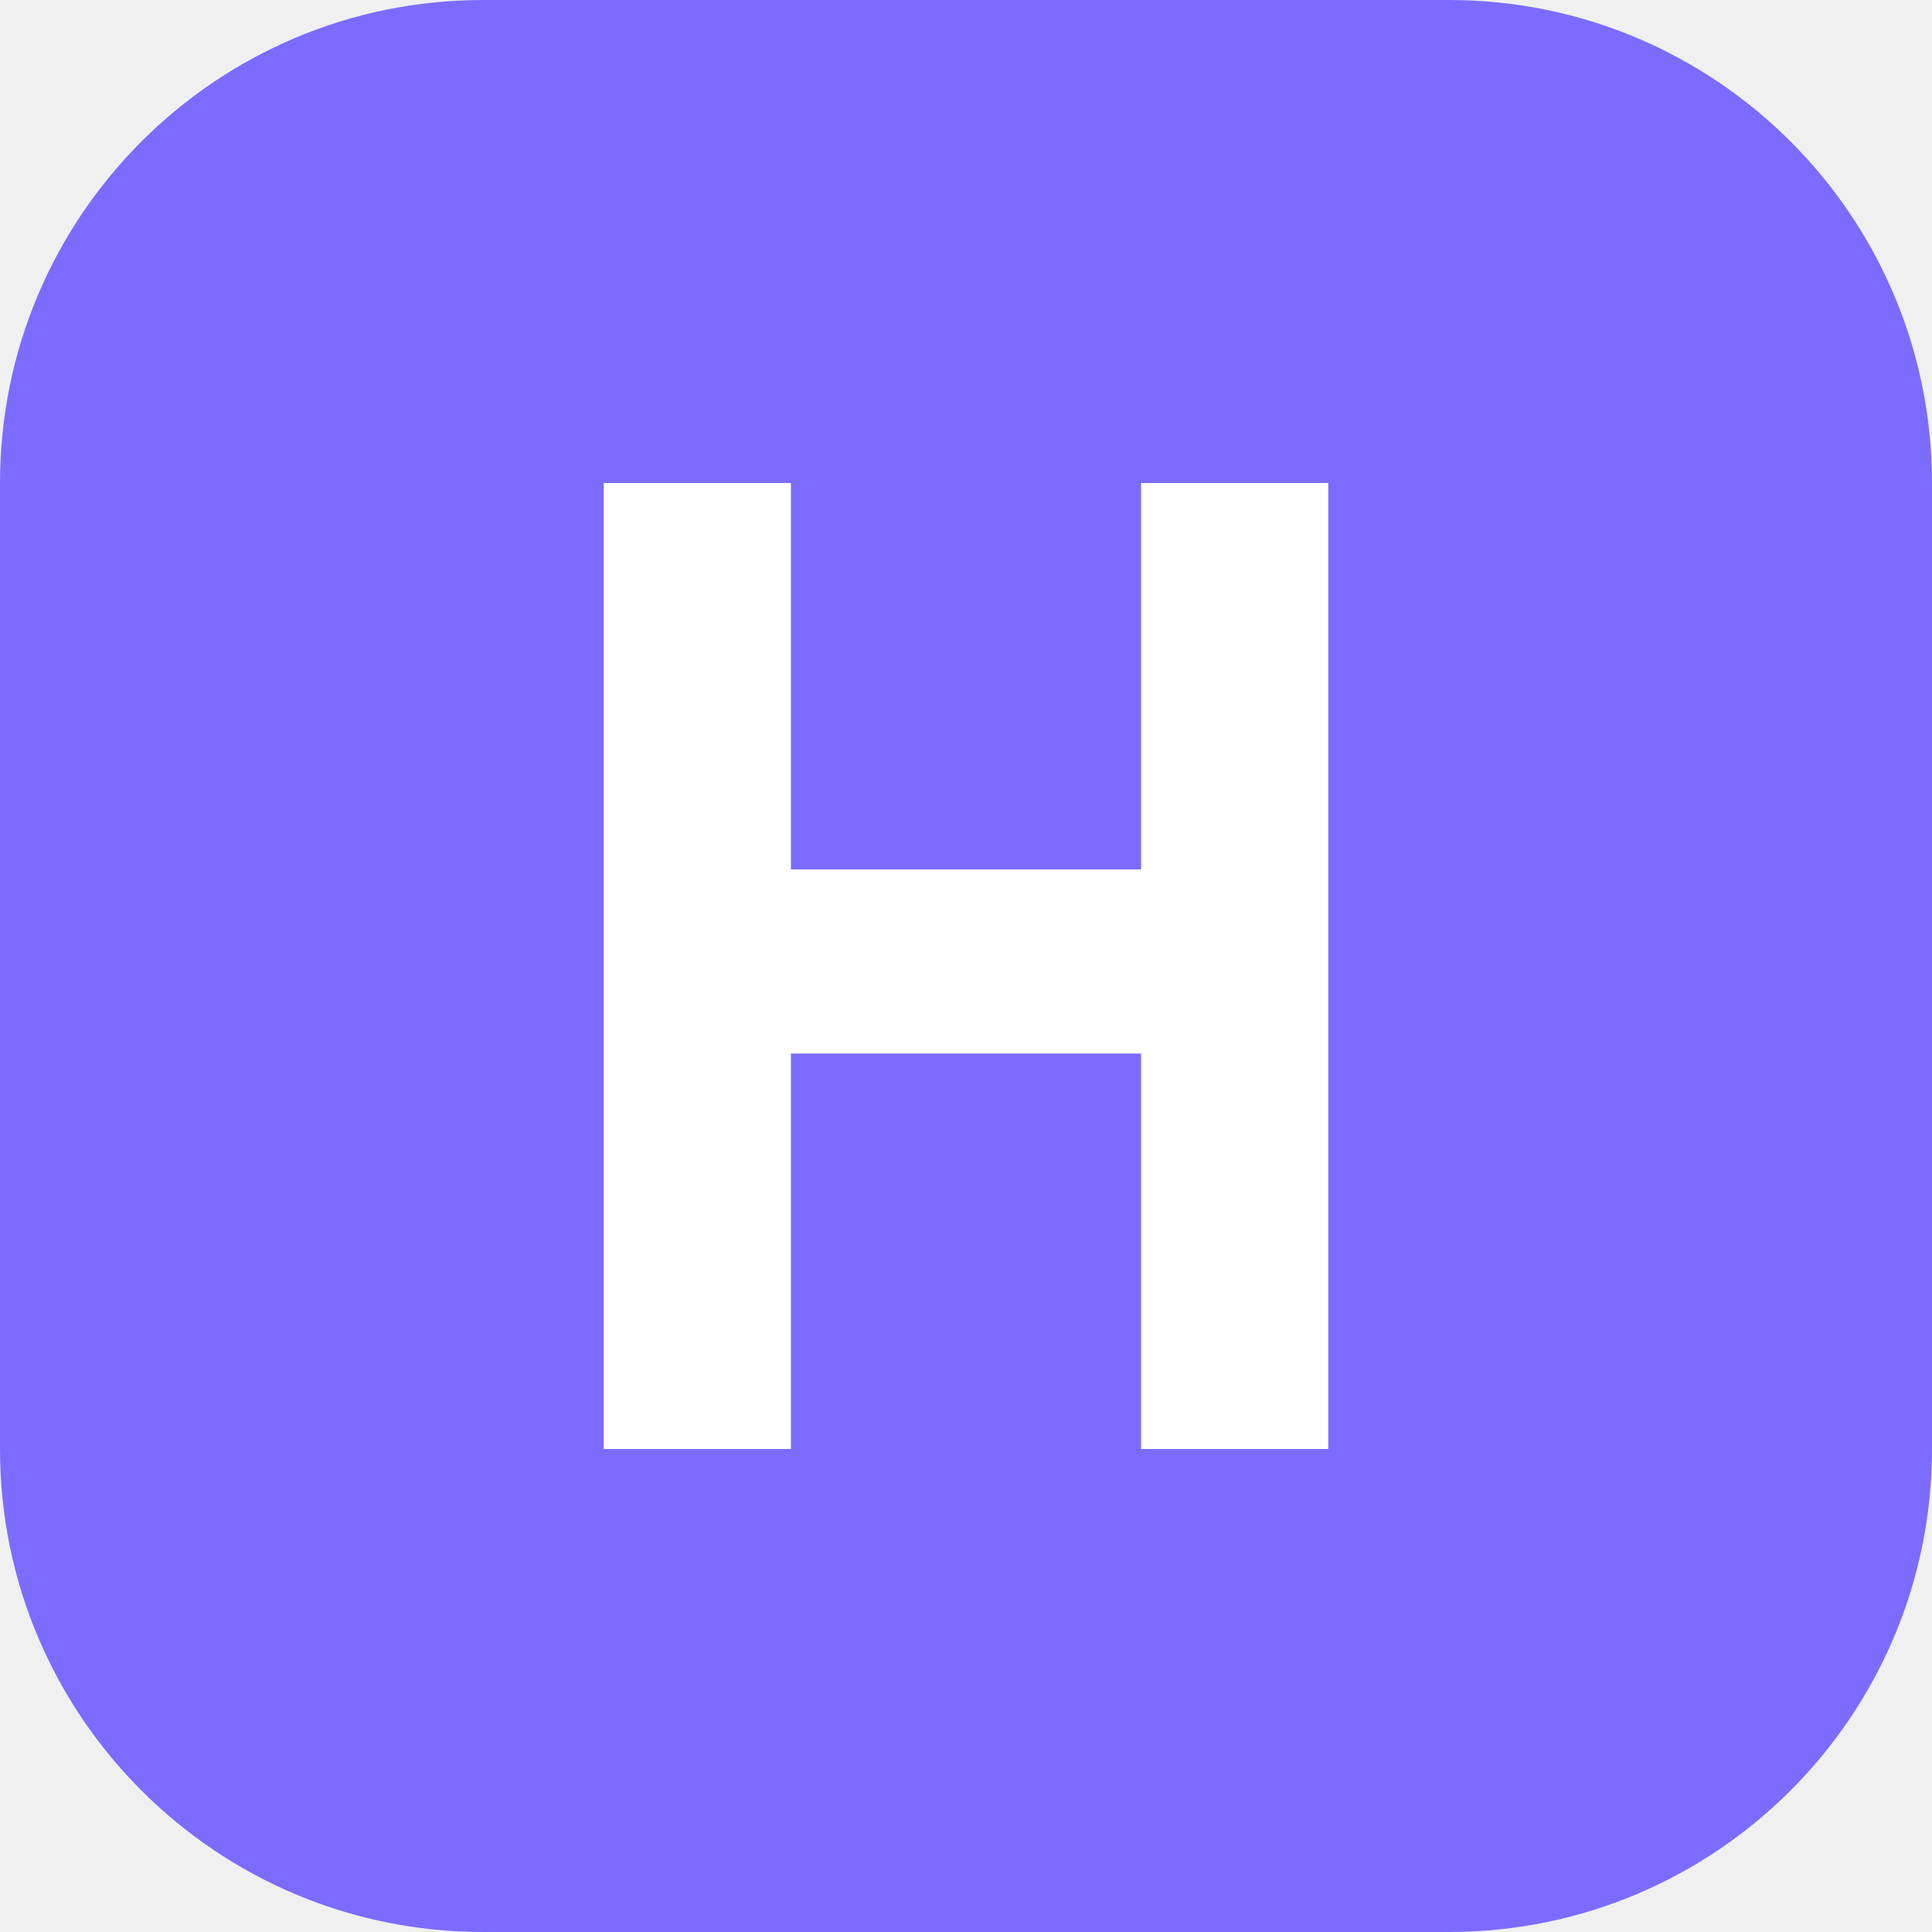
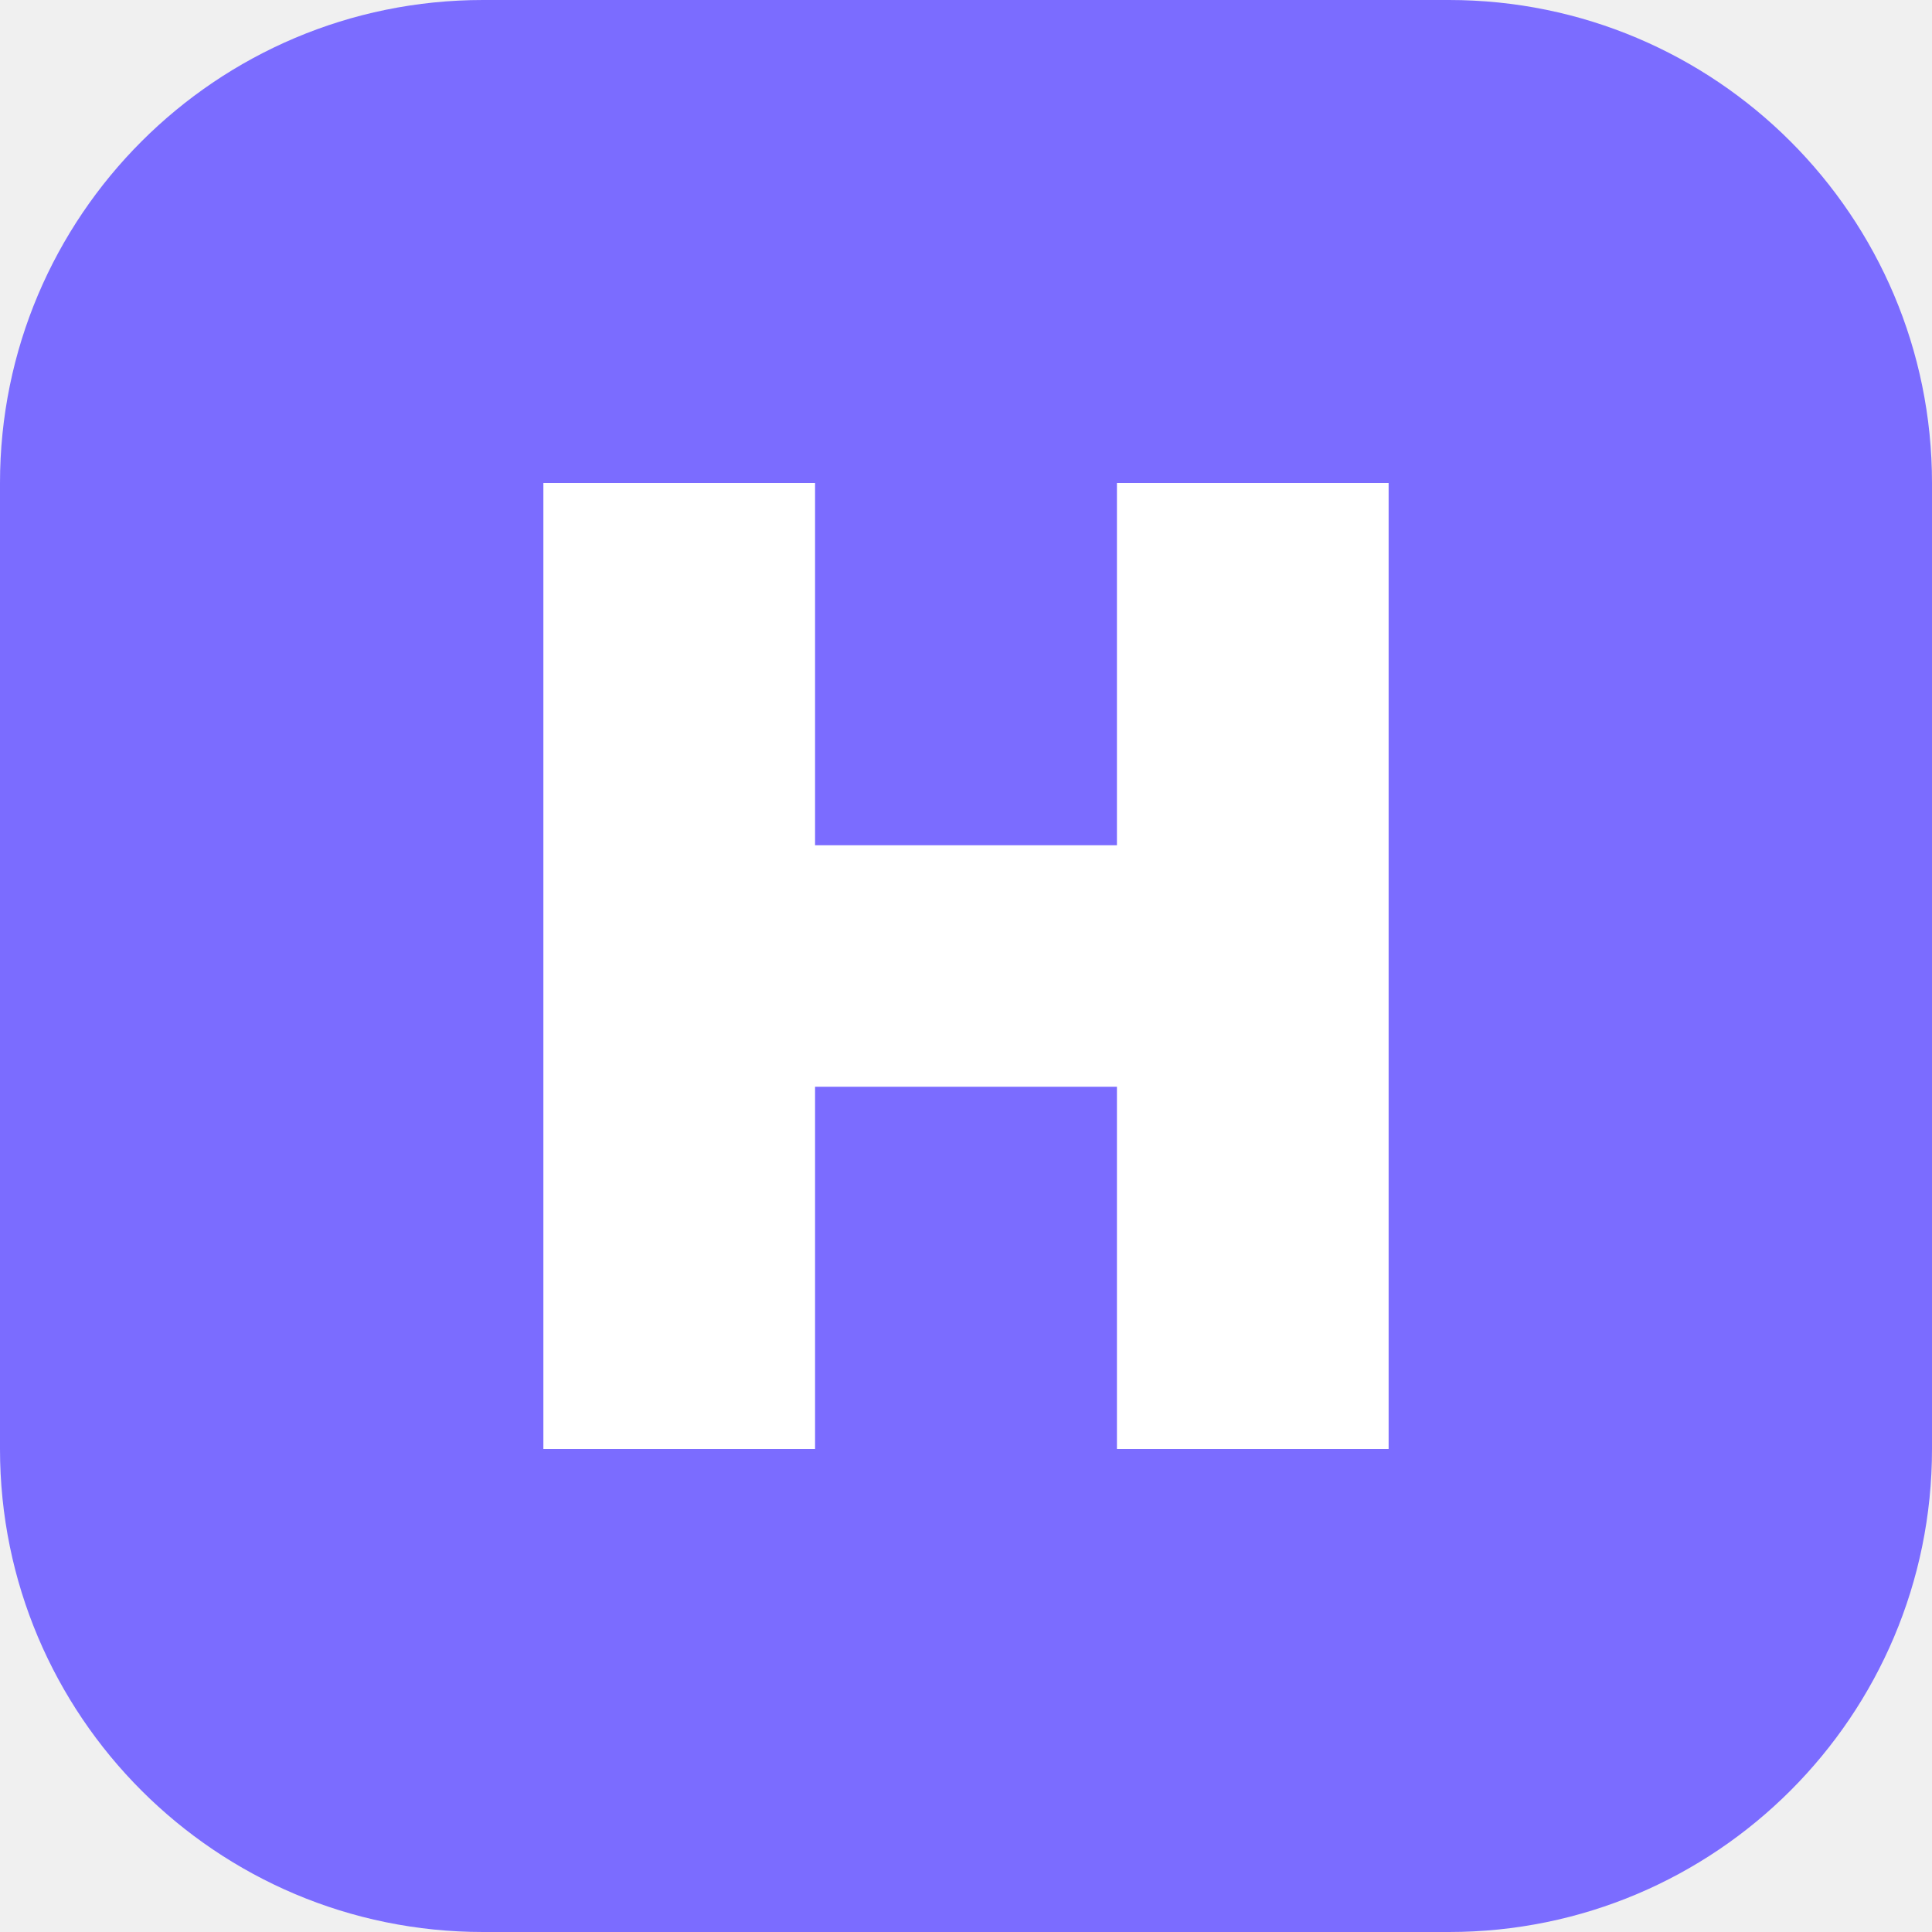
<svg xmlns="http://www.w3.org/2000/svg" viewBox="0 0 64 64" width="64" height="64">
  <rect width="64" height="64" rx="16" fill="#7b6cff" />
-   <path d="M20 16h6.2v12.8h11.6V16H44v32h-6.2V34.9H26.2V48H20z" fill="#ffffff" />
+   <path d="M18 16h9v12h10V16h9v32h-9V36H27v12h-9z" fill="#ffffff" />
</svg>
